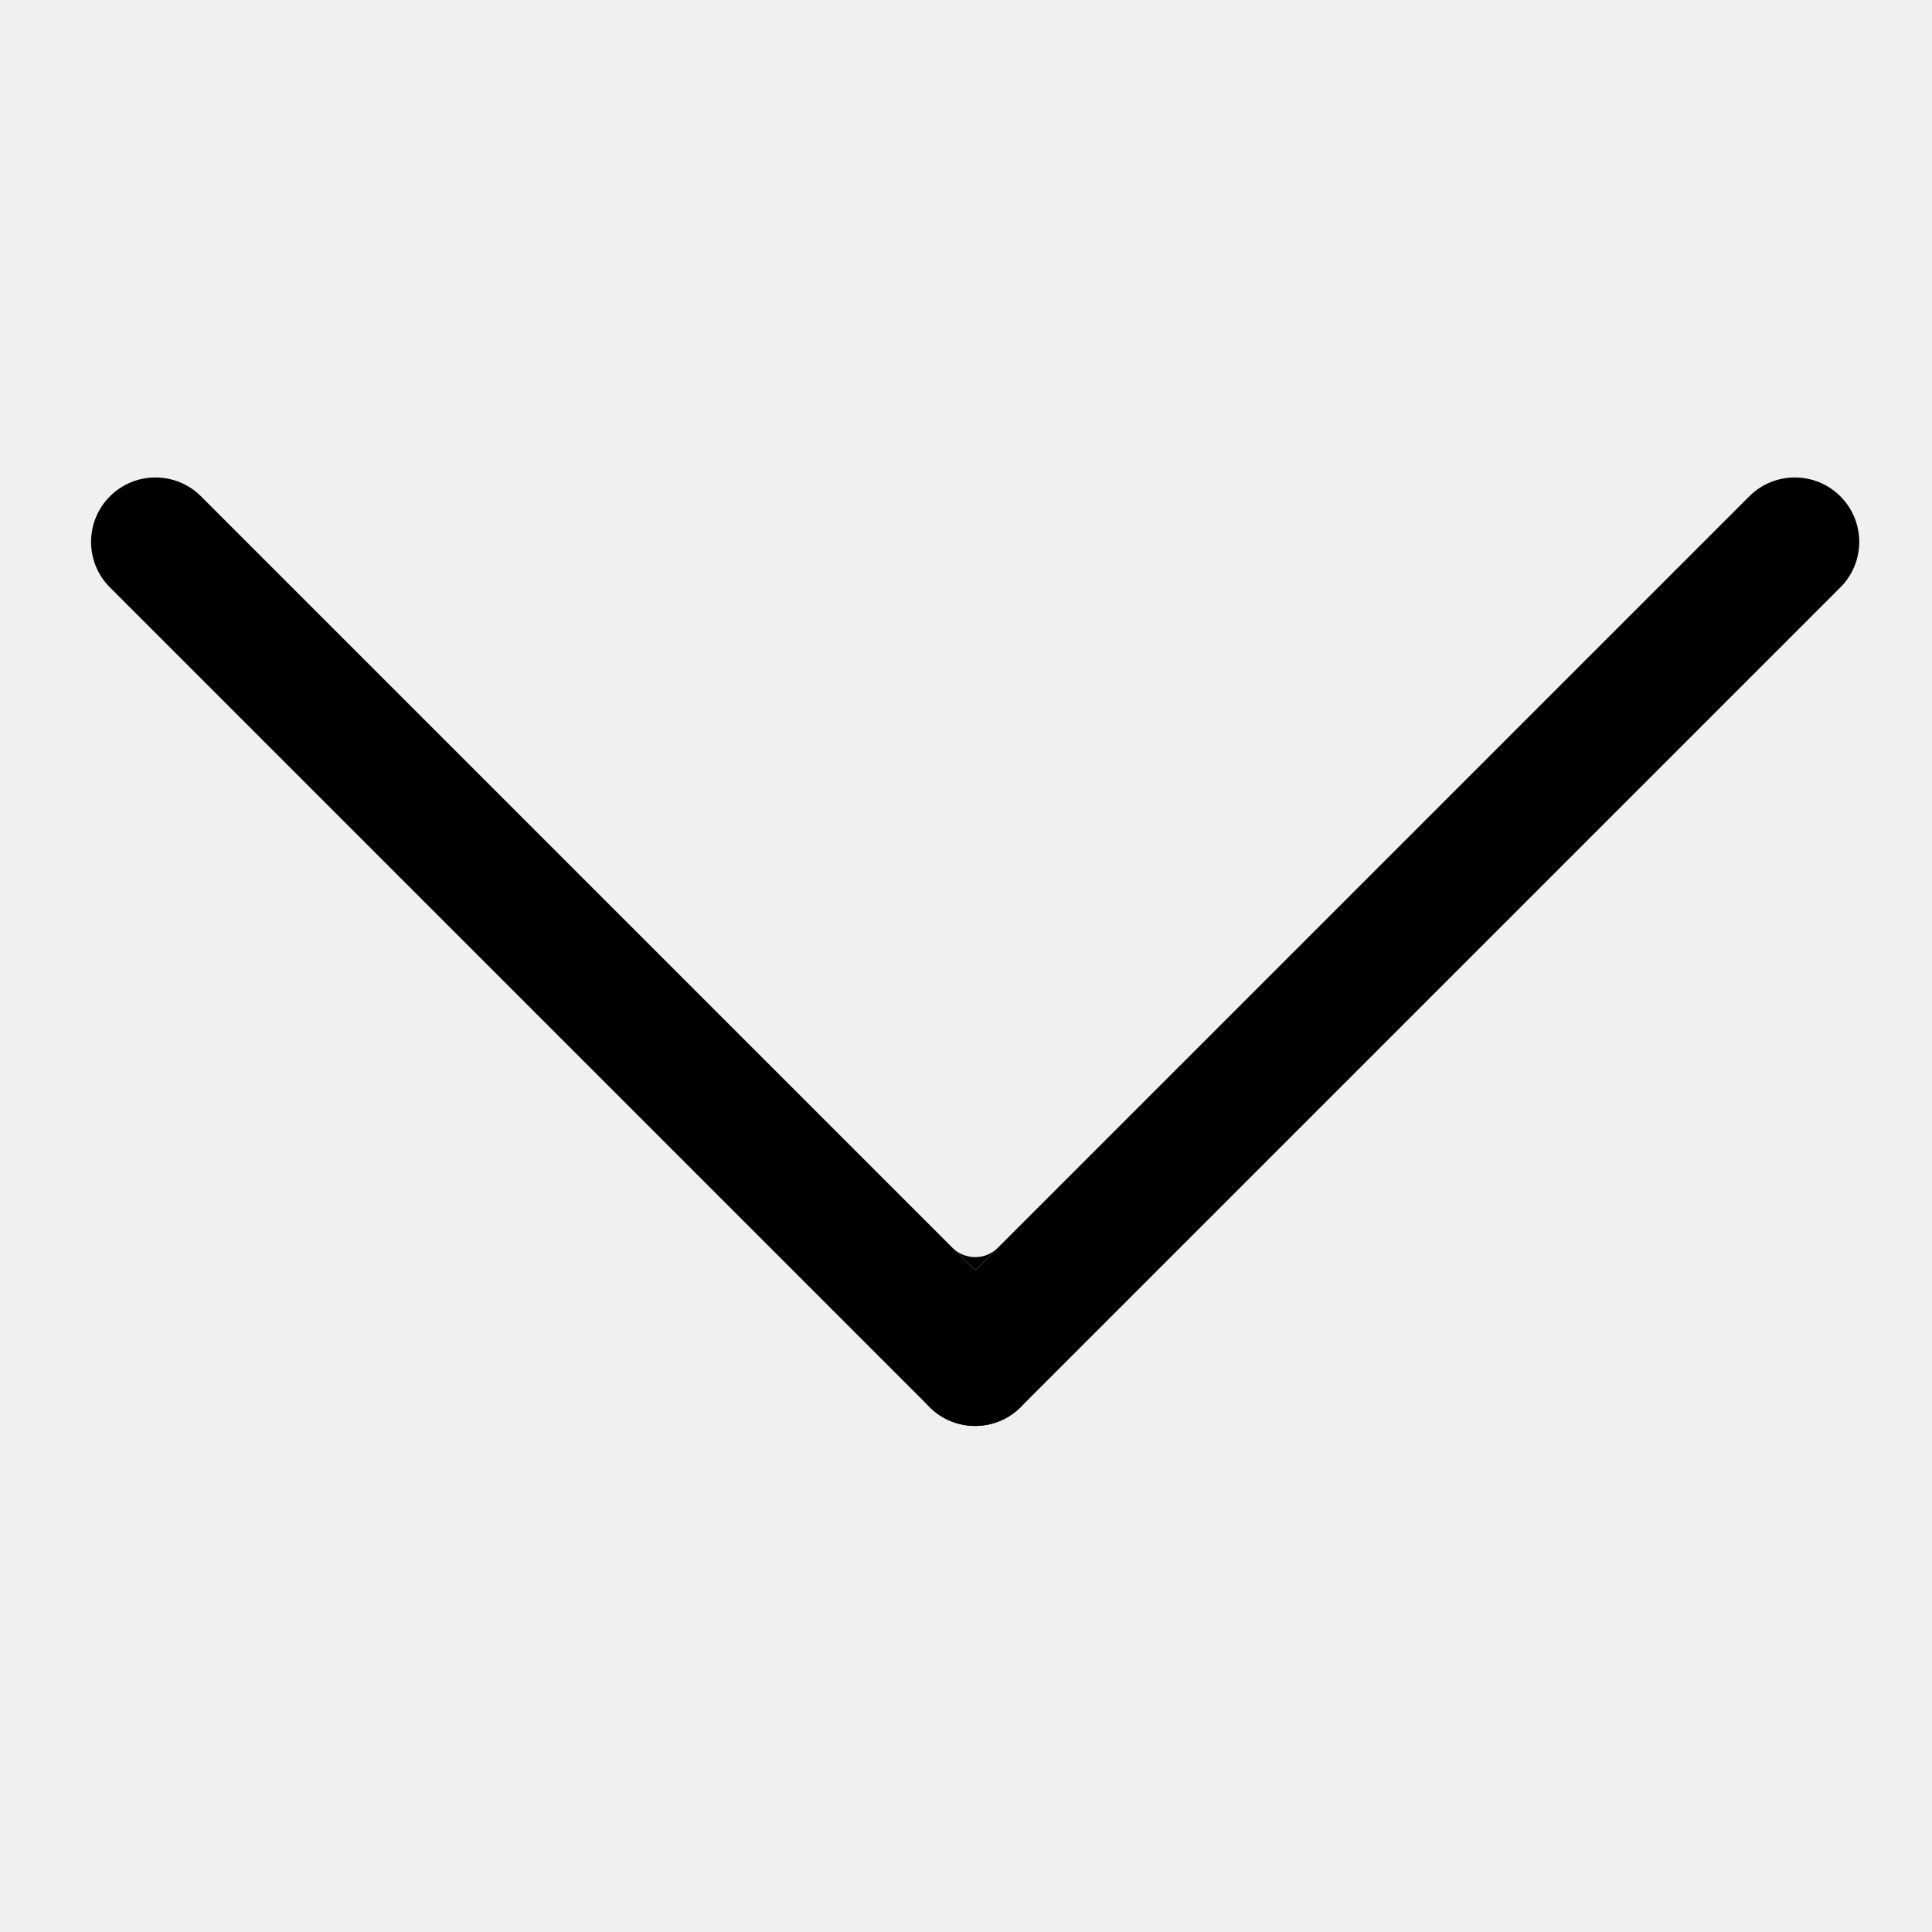
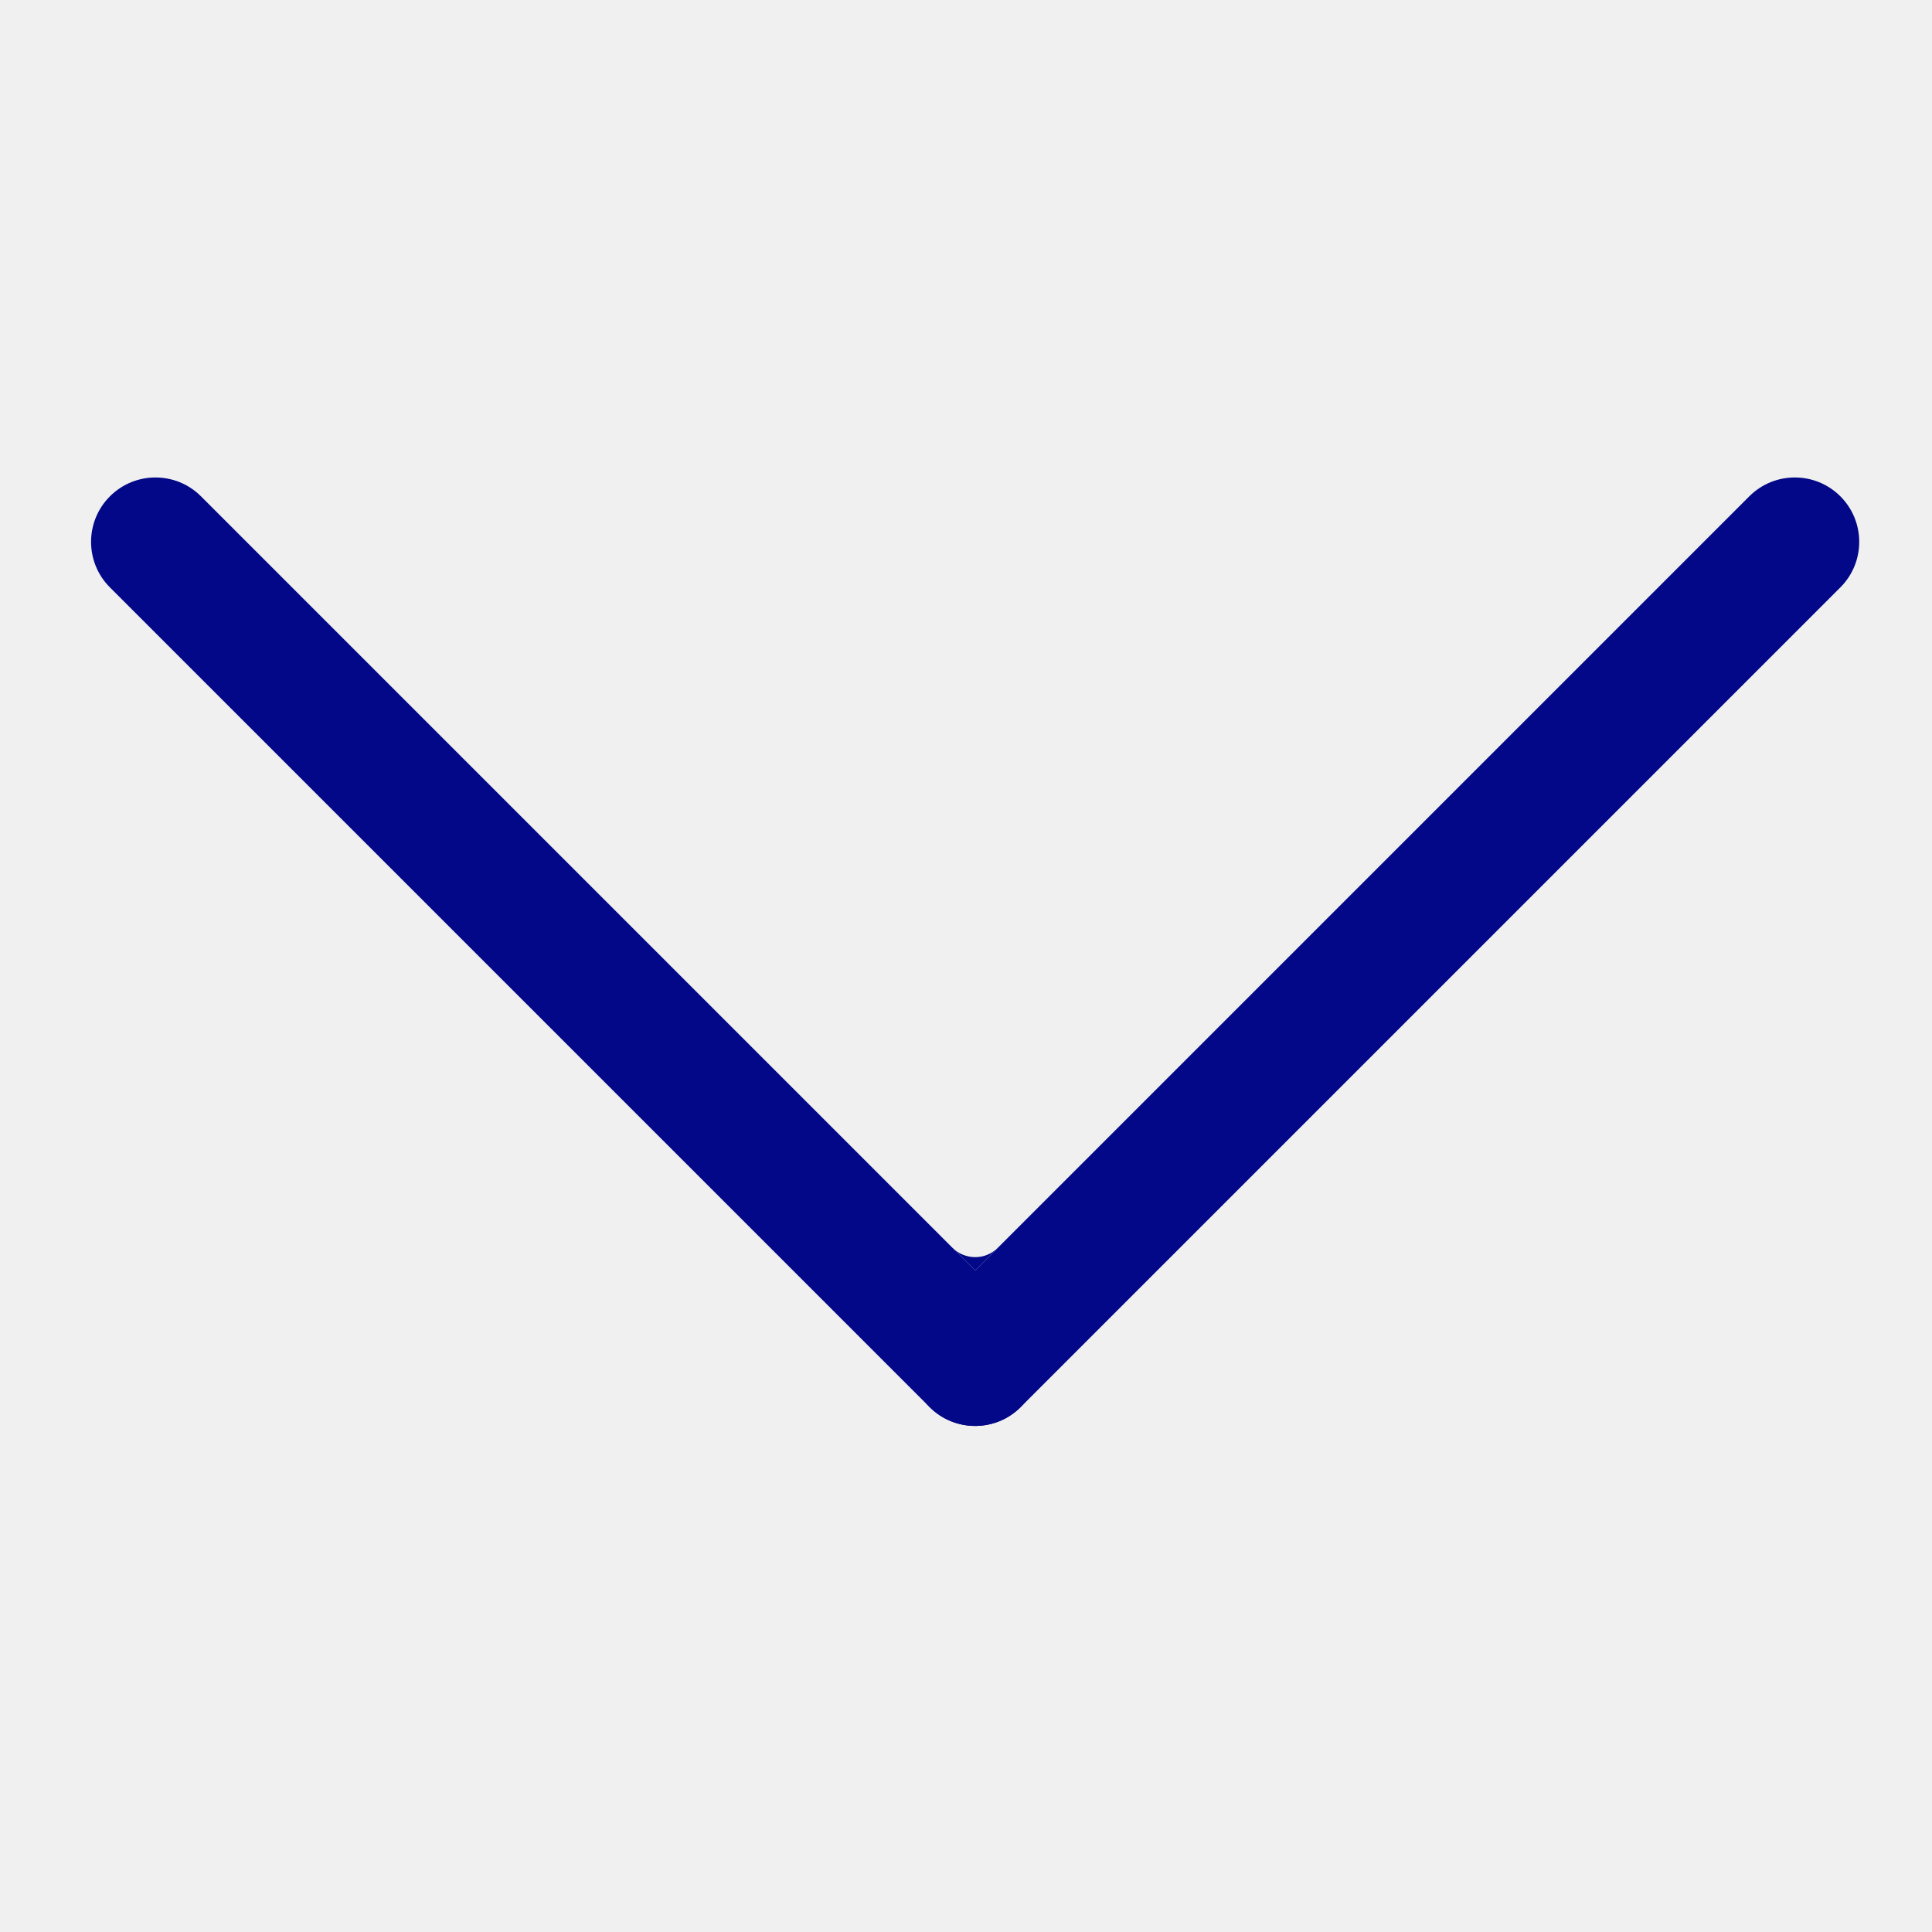
<svg xmlns="http://www.w3.org/2000/svg" width="60" height="60" viewBox="0 0 60 60" fill="none">
  <g clip-path="url(#clip0_67_11)">
-     <rect x="2" y="16.828" width="4" height="40" rx="2" transform="rotate(-45 2 16.8284)" fill="black" />
-     <rect x="27.456" y="42.284" width="40" height="4" rx="2" transform="rotate(-45 27.4558 42.2843)" fill="black" />
-     <path fill-rule="evenodd" clip-rule="evenodd" d="M30.284 39.456L30.991 38.749C30.601 39.139 29.968 39.139 29.577 38.749L30.284 39.456Z" fill="black" />
+     <rect x="2" y="16.828" width="4" height="40" rx="2" transform="rotate(-45 2 16.8284)" fill="#020887" />
+     <rect x="27.456" y="42.284" width="40" height="4" rx="2" transform="rotate(-45 27.4558 42.2843)" fill="#020887" />
+     <path fill-rule="evenodd" clip-rule="evenodd" d="M30.284 39.456L30.991 38.749C30.601 39.139 29.968 39.139 29.577 38.749L30.284 39.456Z" fill="#020887" />
  </g>
  <defs>
    <clipPath id="clip0_67_11">
      <rect width="60" height="60" fill="white" />
    </clipPath>
  </defs>
</svg>
